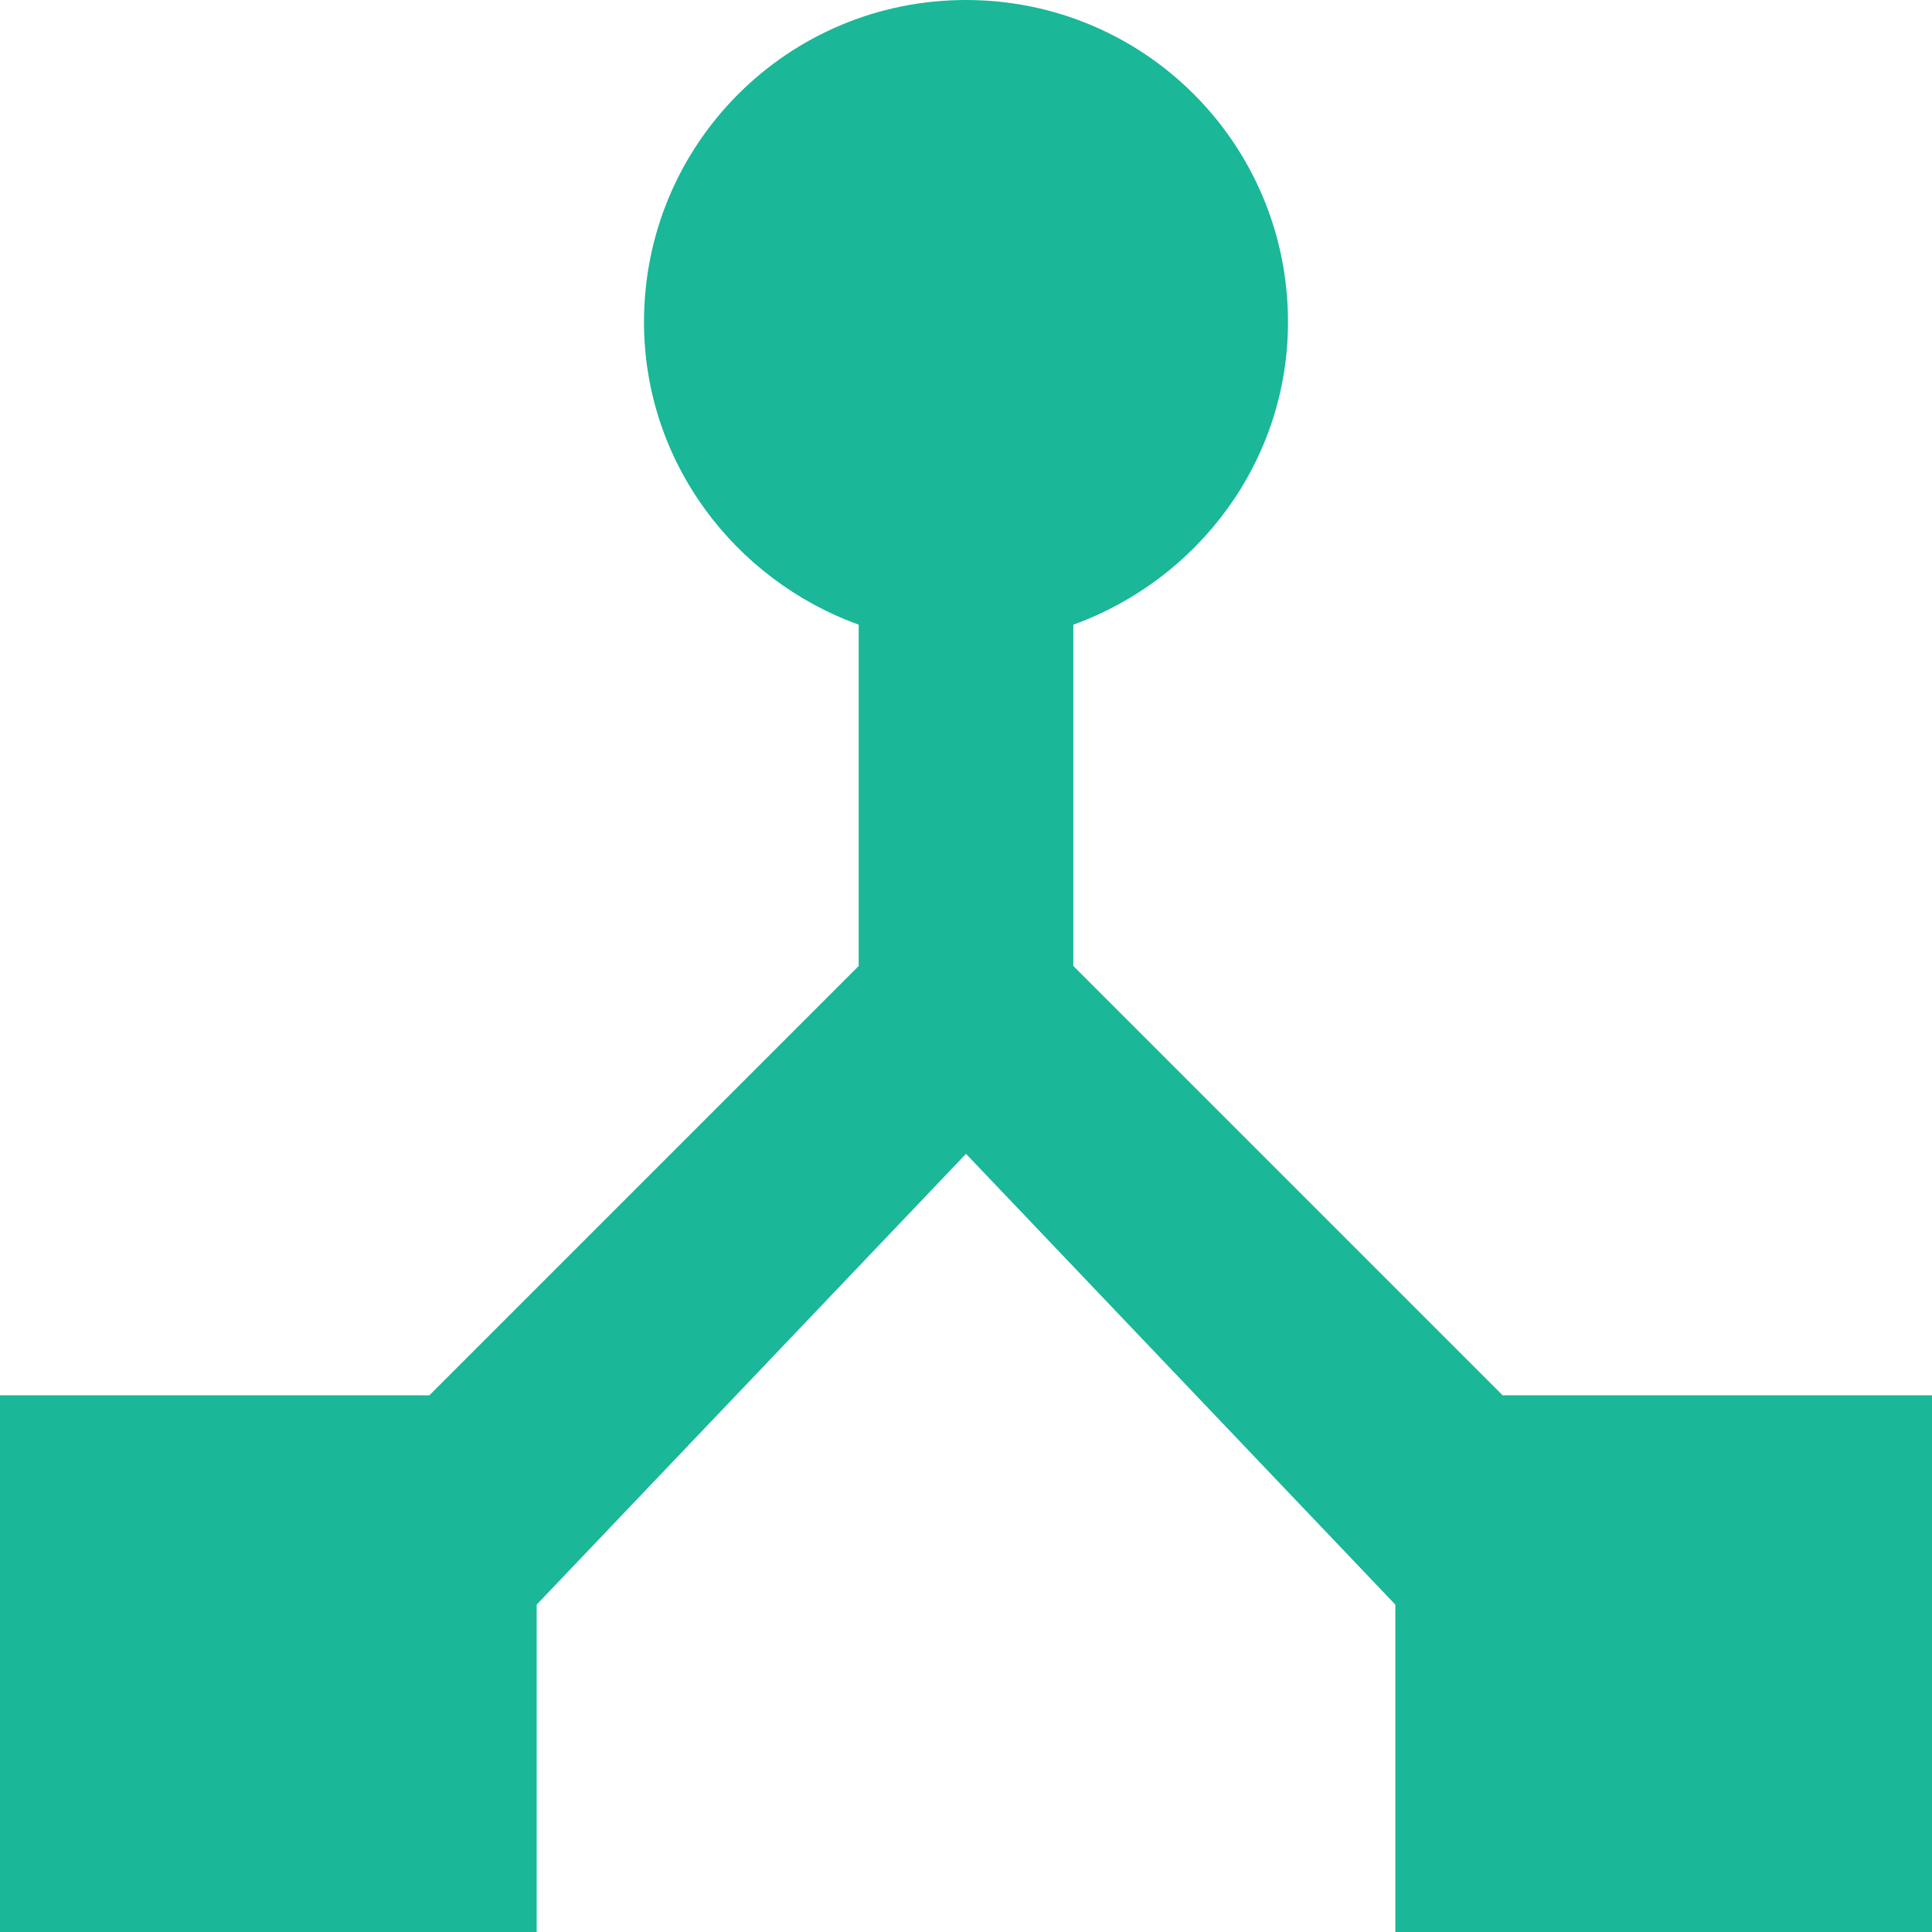
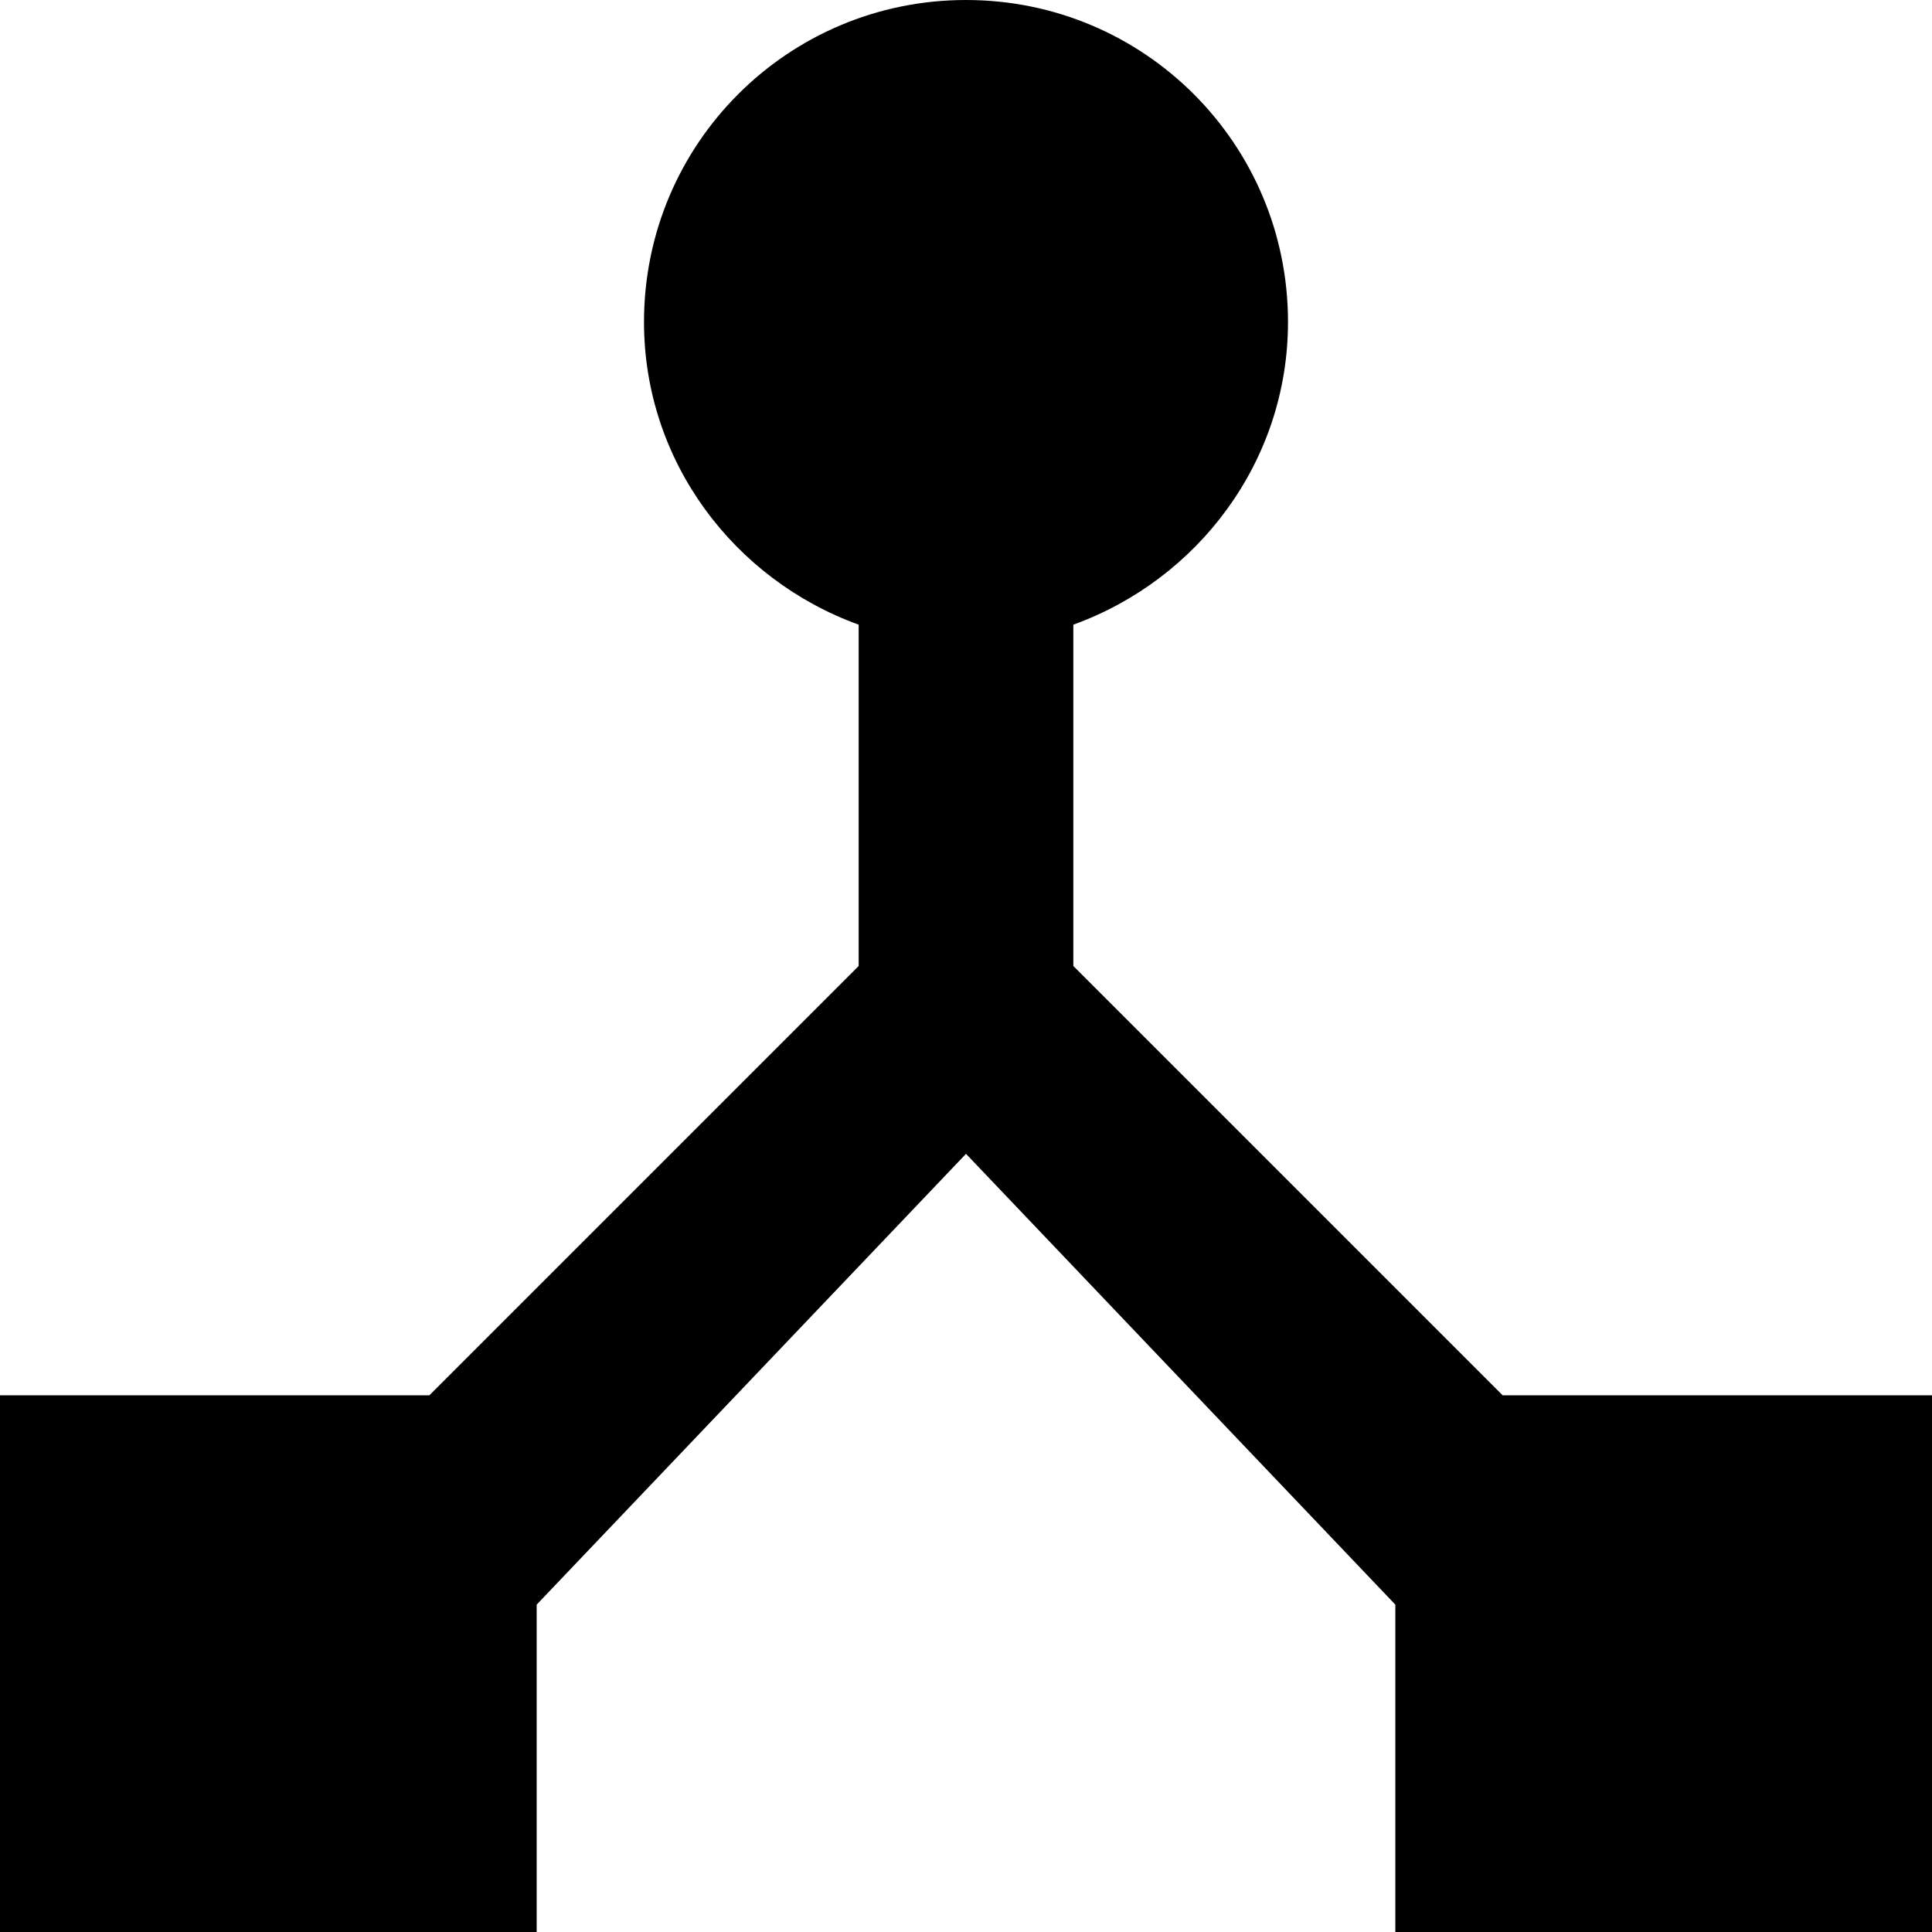
<svg xmlns="http://www.w3.org/2000/svg" enable-background="new 0 0 384 384" version="1.1" viewBox="0 0 384 384" xml:space="preserve">
-   <path fill="#1ab798" d="M298.667,277.333L213.333,192v-67.84C238.08,115.2,256,91.733,256,64c0-35.413-28.587-64-64-64s-64,28.587-64,64    c0,27.733,17.92,51.2,42.667,60.16V192l-85.333,85.333H0V384h106.667v-65.067l85.333-89.6l85.333,89.6V384H384V277.333H298.667z" />
+   <path d="M298.667,277.333L213.333,192v-67.84C238.08,115.2,256,91.733,256,64c0-35.413-28.587-64-64-64s-64,28.587-64,64    c0,27.733,17.92,51.2,42.667,60.16V192l-85.333,85.333H0V384h106.667v-65.067l85.333-89.6l85.333,89.6V384H384V277.333H298.667z" />
</svg>
